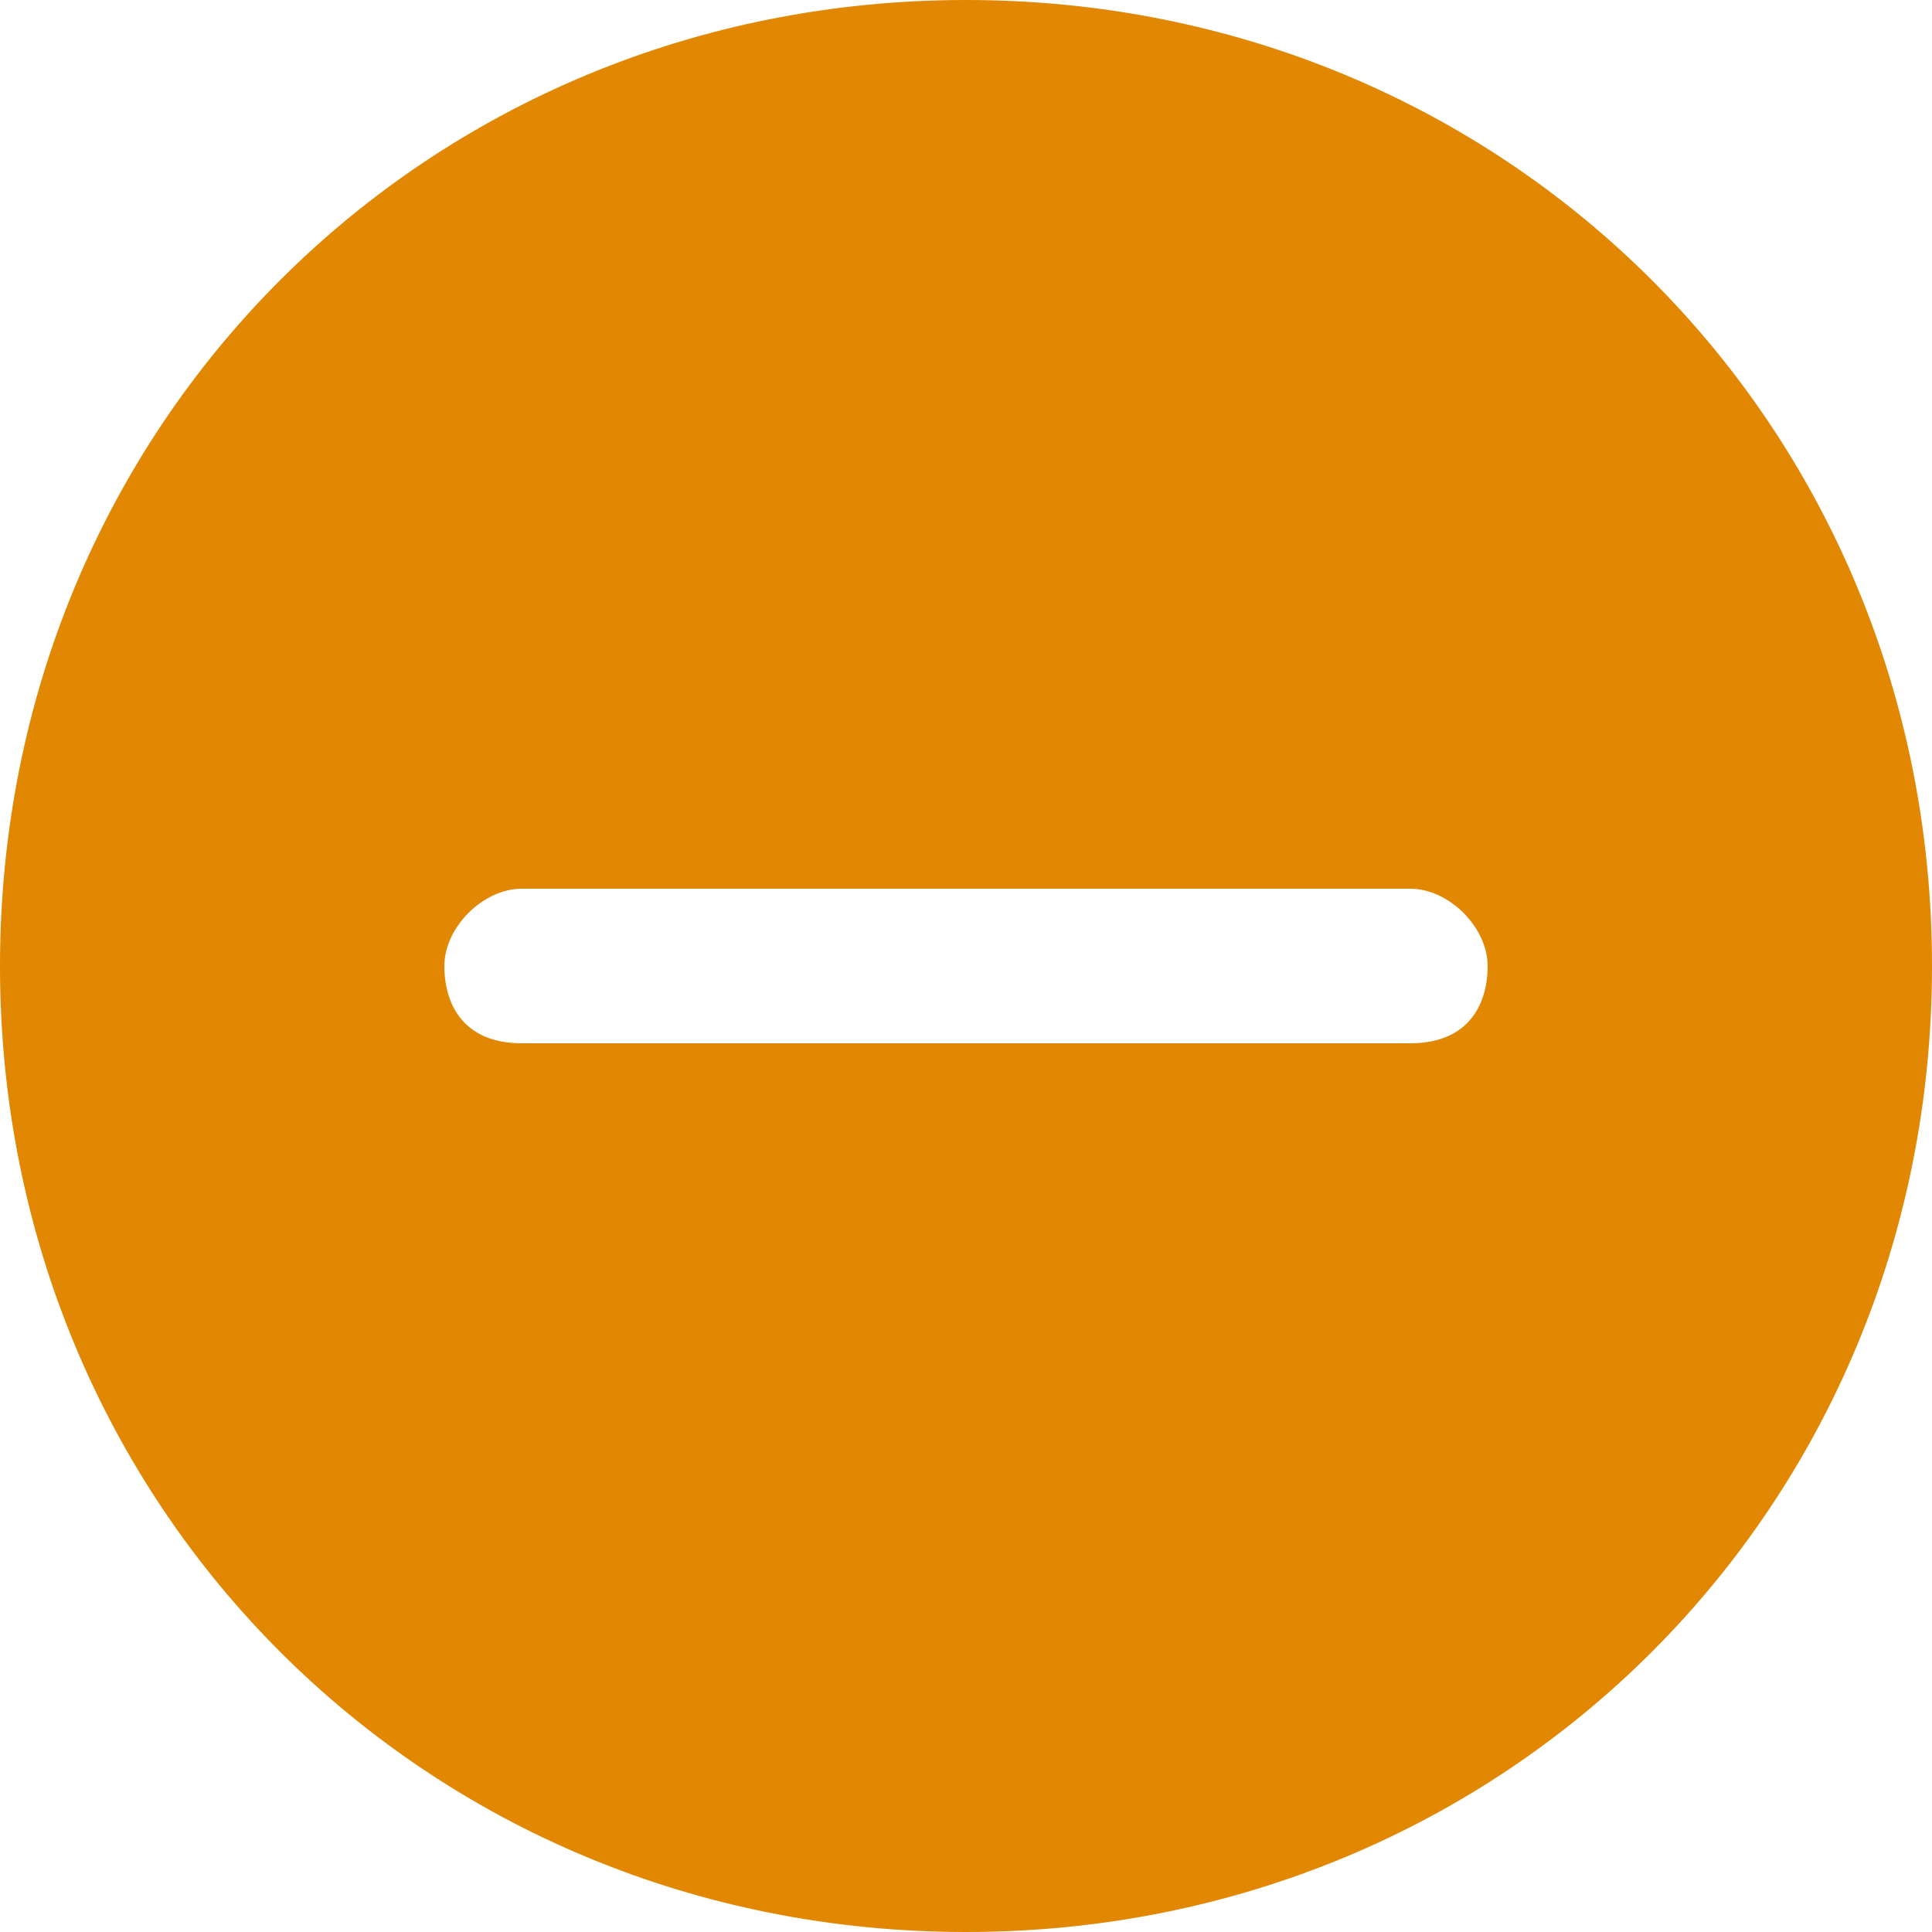
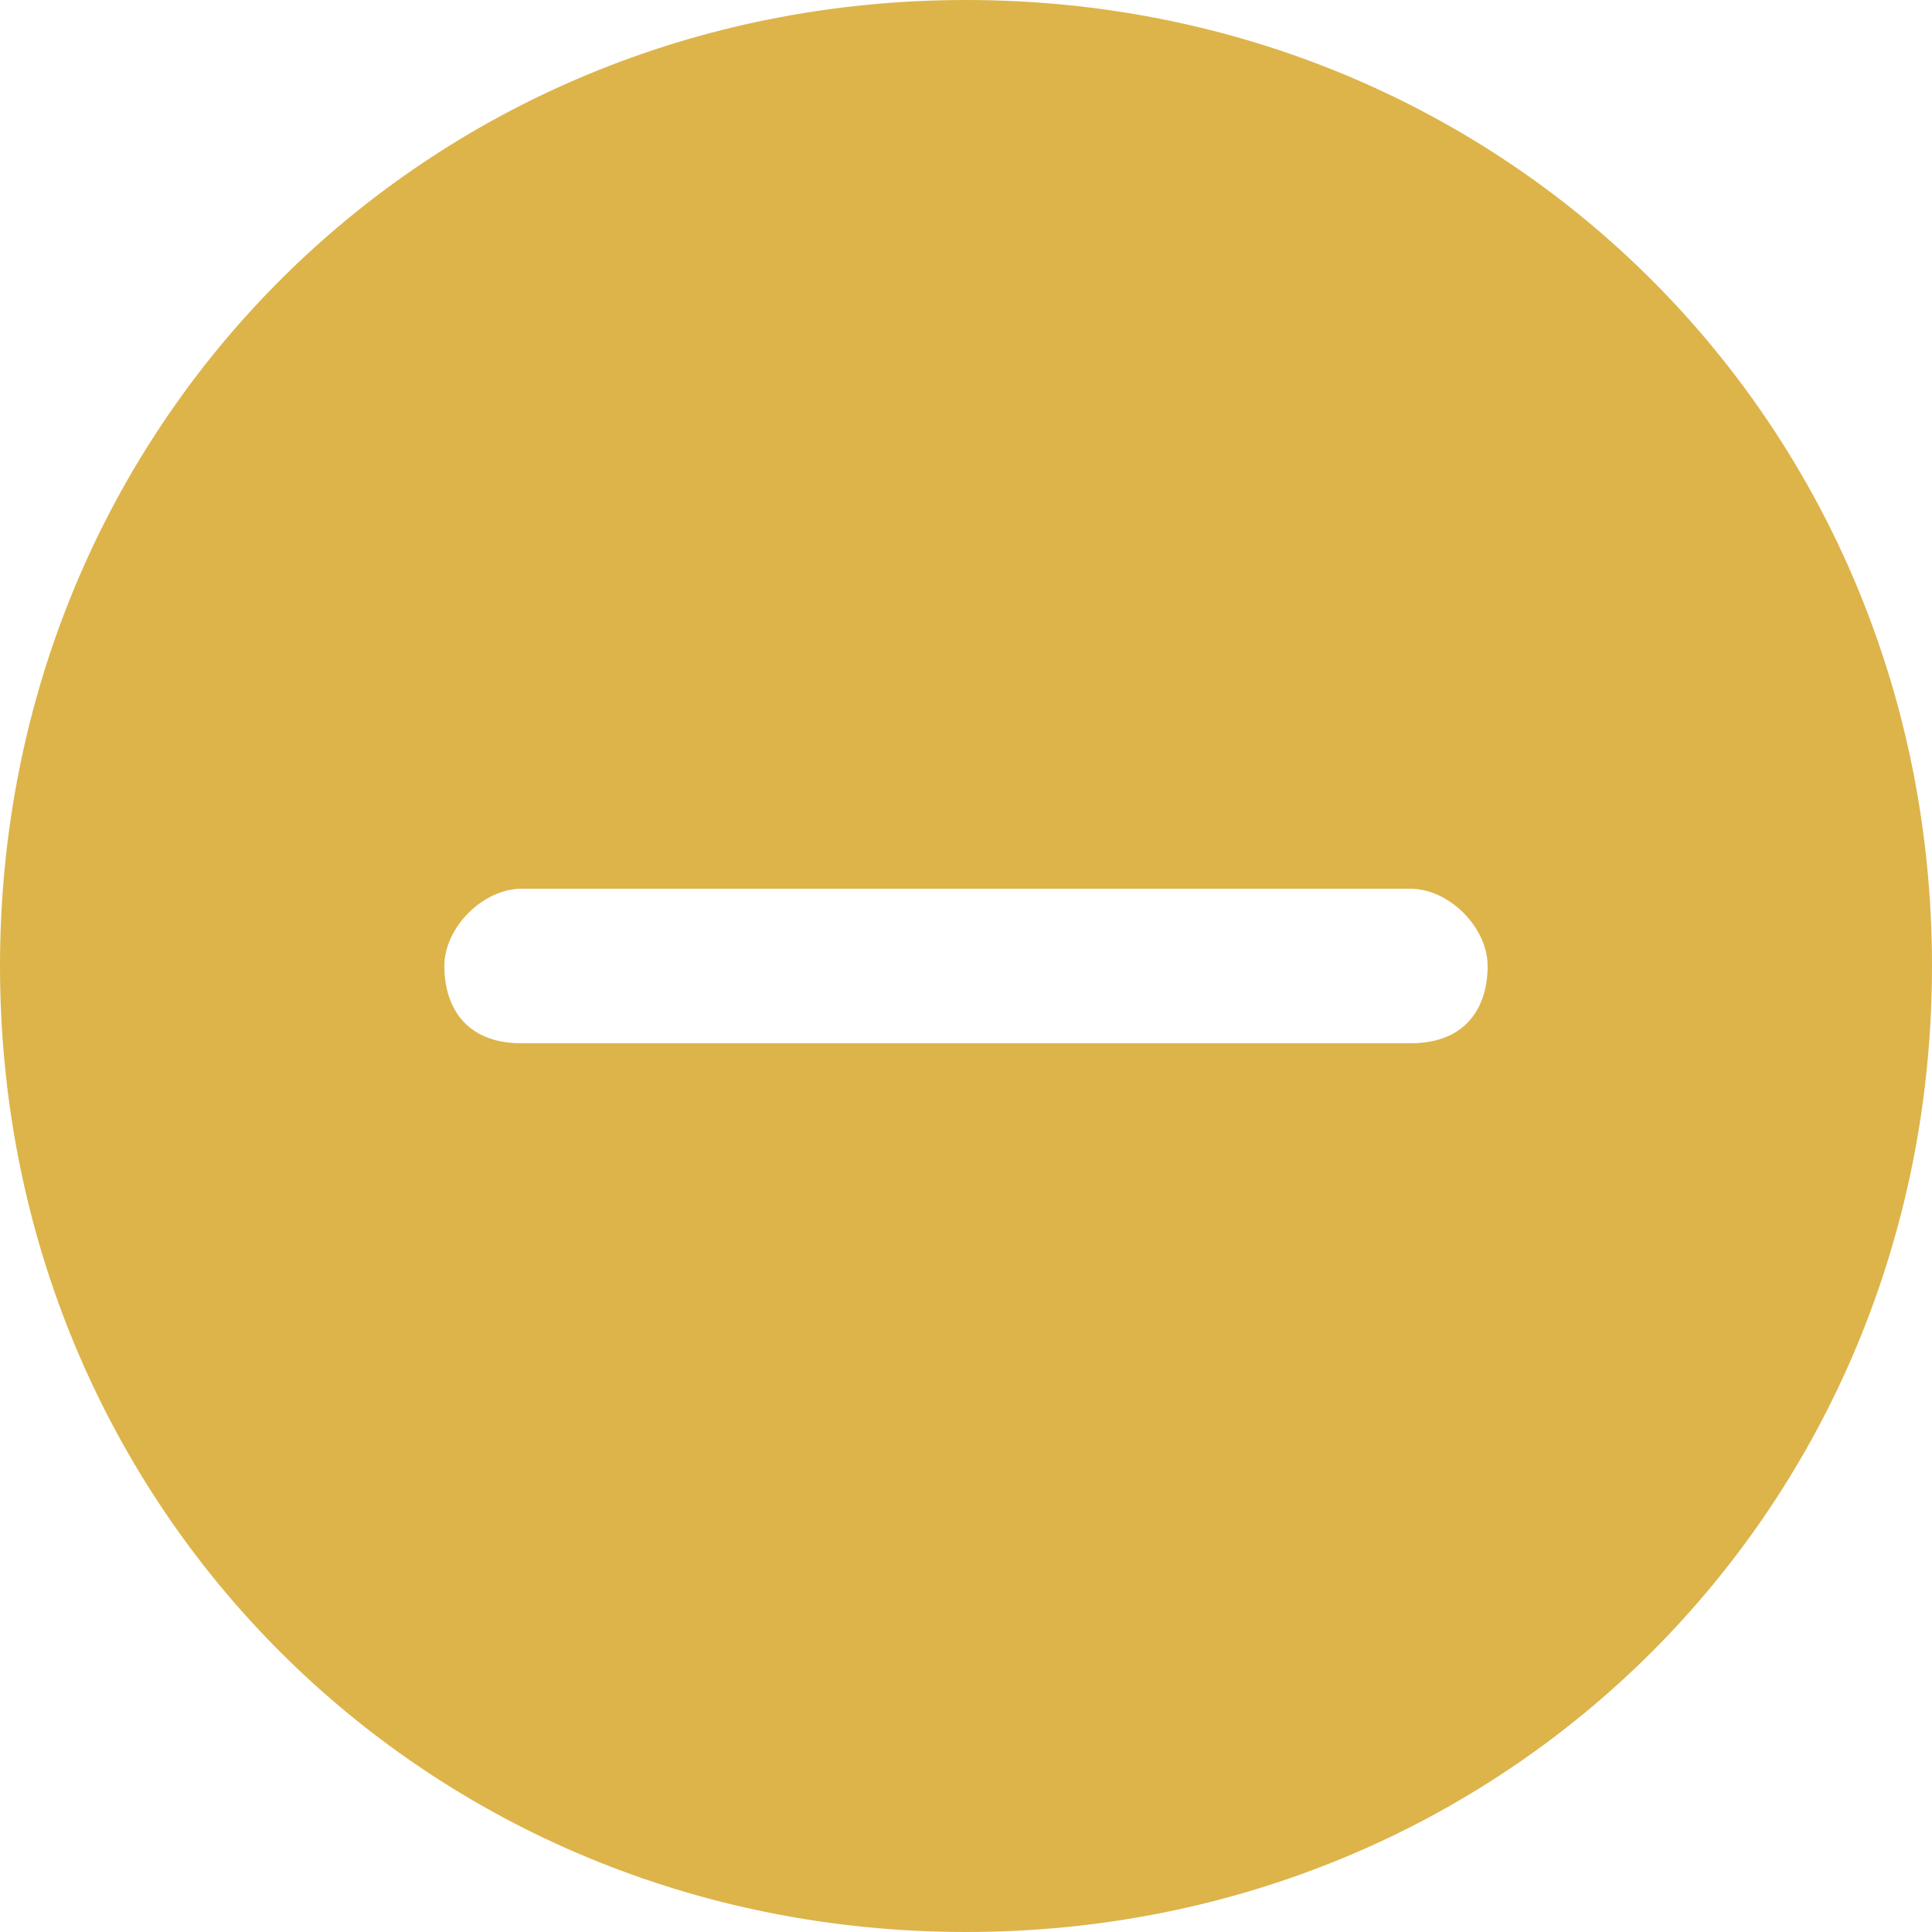
- <svg xmlns="http://www.w3.org/2000/svg" version="1.1" id="Camada_1" x="0px" y="0px" viewBox="0 0 10 10" style="enable-background:new 0 0 10 10;" xml:space="preserve">
-   <style type="text/css">
- 	.st0{fill:#E18701;}
- 	.st1{fill:none;}
- </style>
-   <g id="Camada_2_1_">
-     <g id="Camada_1-2">
-       <path class="st0" d="M5,0C2.2,0,0,2.2,0,5s2.2,5,5,5s5-2.2,5-5S7.8,0,5,0z M7.3,5.4H2.7C2.4,5.4,2.3,5.2,2.3,5s0.2-0.4,0.4-0.4    h4.6c0.2,0,0.4,0.2,0.4,0.4S7.6,5.4,7.3,5.4z" />
-       <path class="st1" d="M7.7,5c0,0.2-0.2,0.4-0.4,0.4l0,0H2.7C2.4,5.4,2.3,5.2,2.3,5s0.2-0.4,0.4-0.4h4.6C7.6,4.6,7.7,4.8,7.7,5z" />
-     </g>
-   </g>
+ <svg xmlns="http://www.w3.org/2000/svg" width="20" height="20" viewBox="0 0 20 20" fill="none">
+   <path d="M10 0C4.4 0 0 4.4 0 10C0 15.6 4.4 20 10 20C15.6 20 20 15.6 20 10C20 4.4 15.6 0 10 0ZM14.6 10.8H5.4C4.8 10.8 4.6 10.4 4.6 10C4.6 9.6 5 9.2 5.4 9.2H14.6C15 9.2 15.4 9.6 15.4 10C15.4 10.4 15.2 10.8 14.6 10.8Z" fill="#DDB44A" />
</svg>
